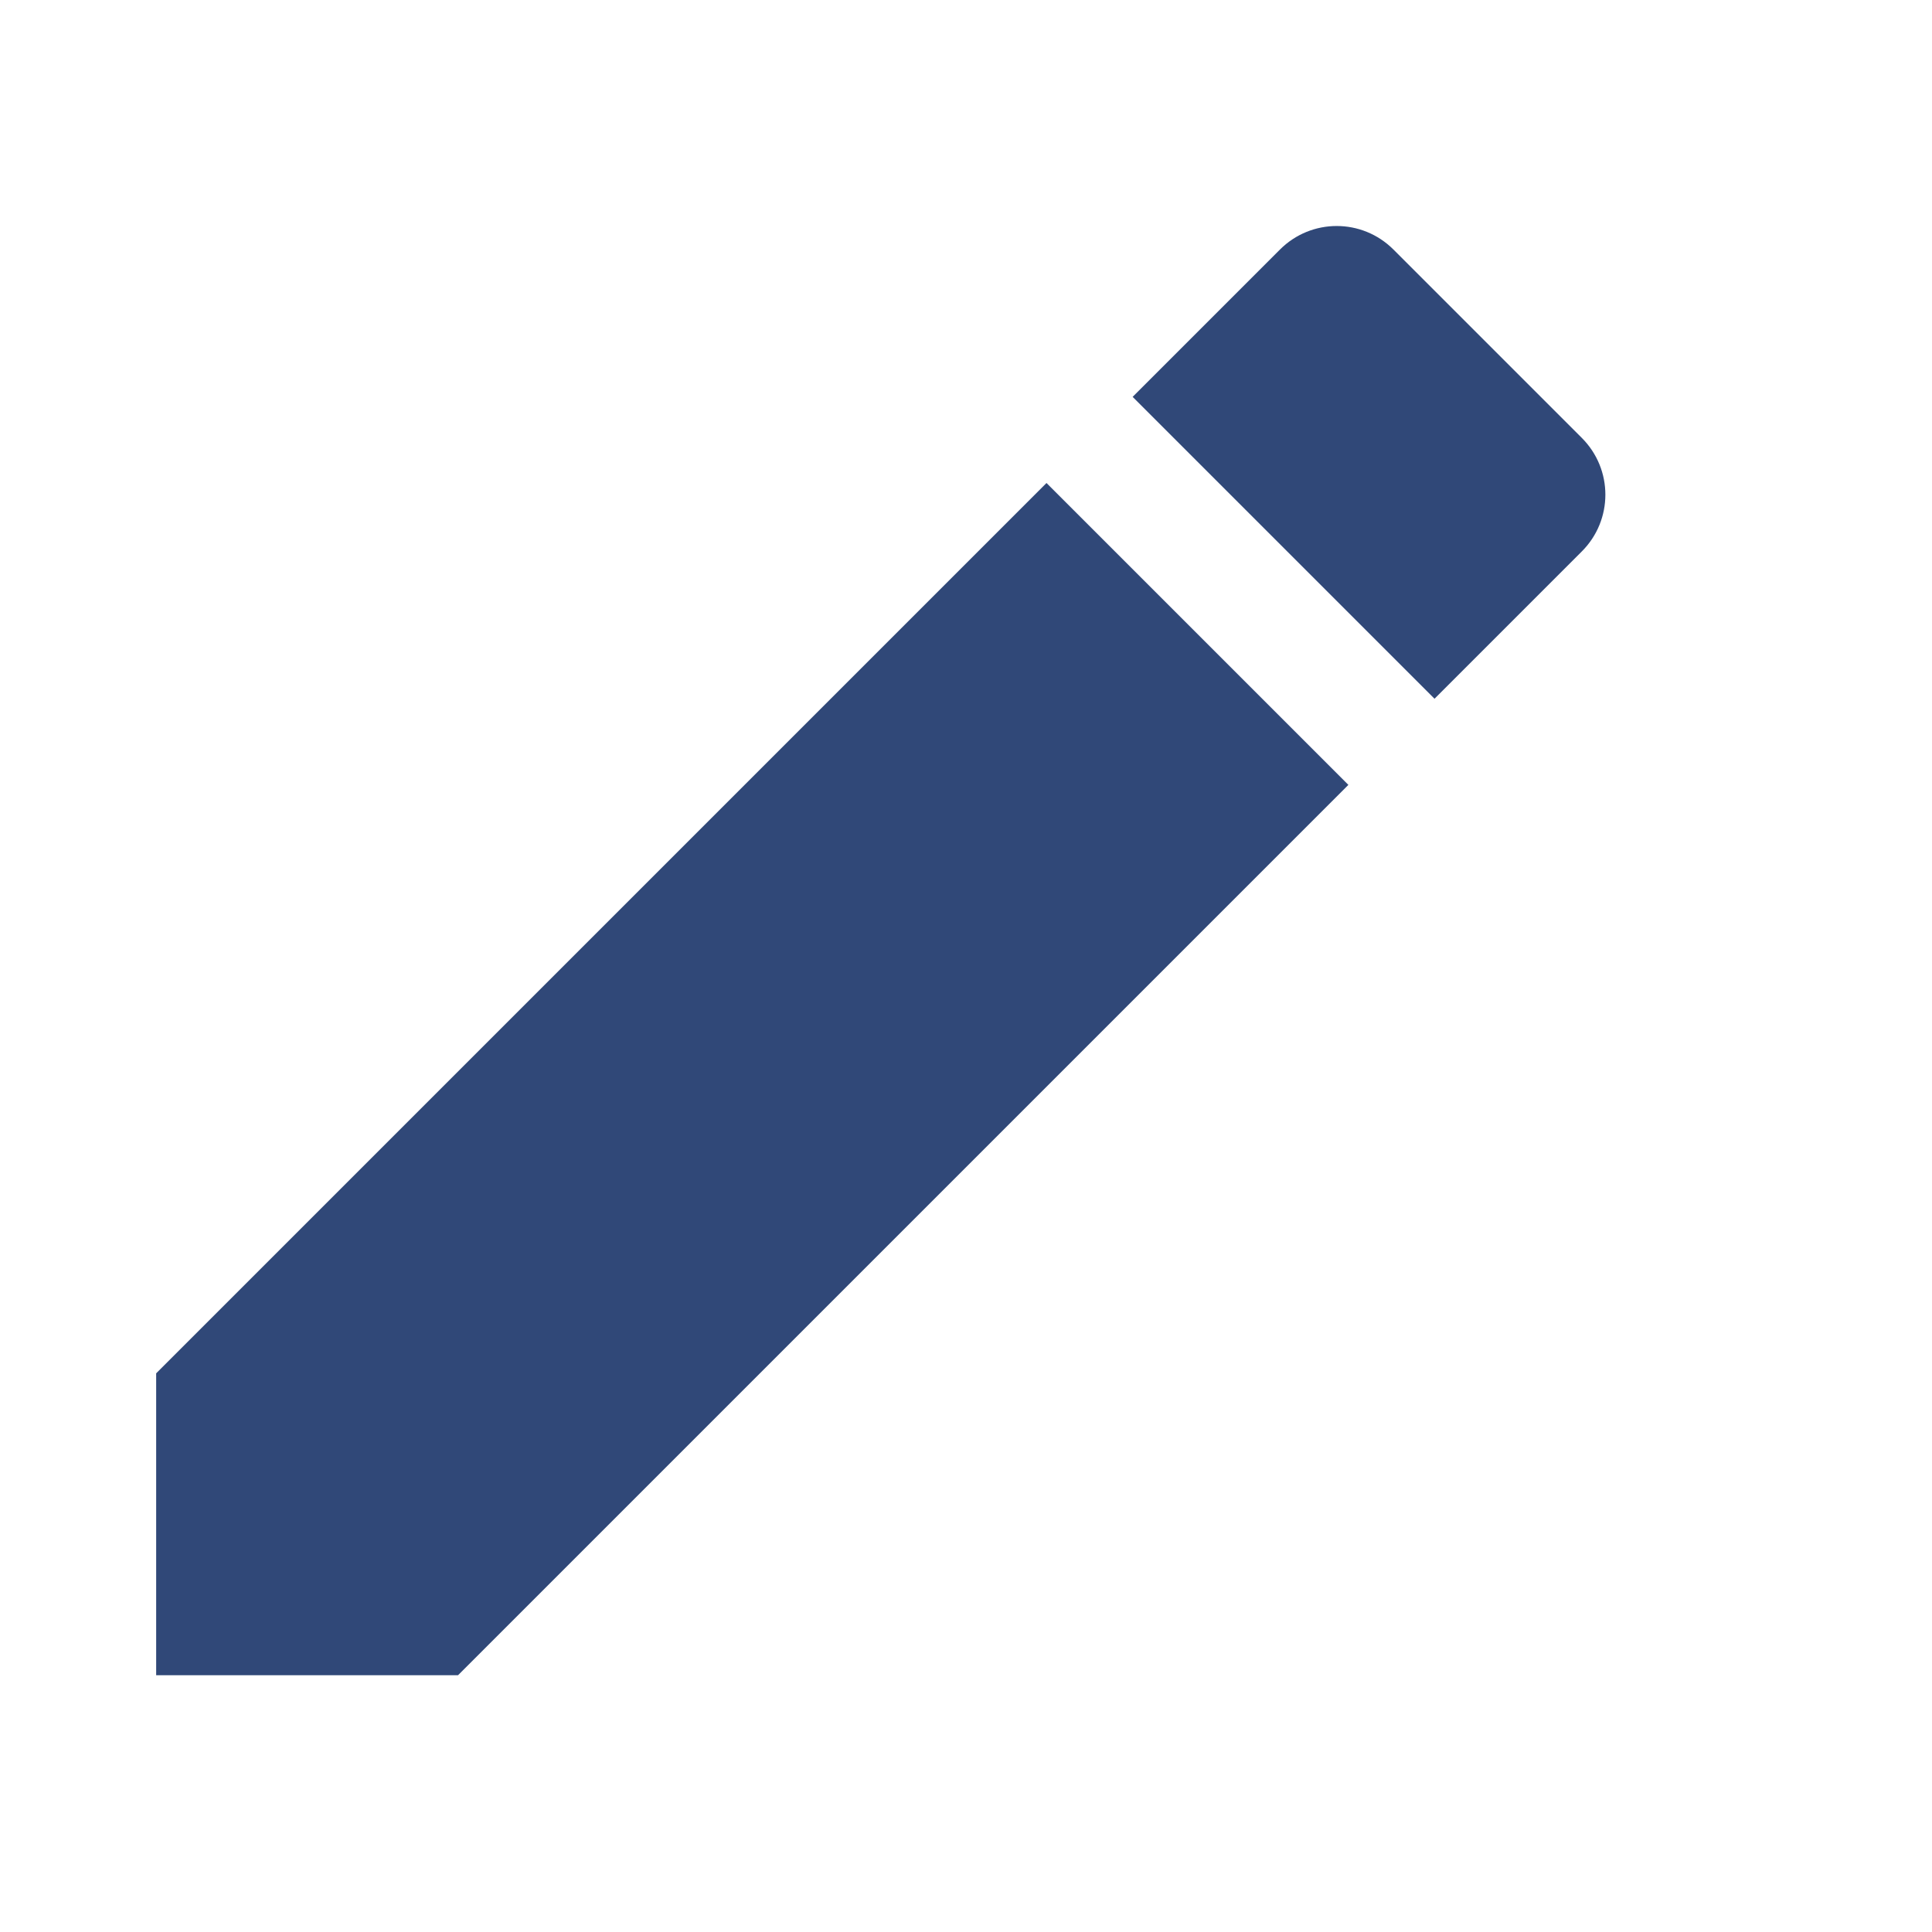
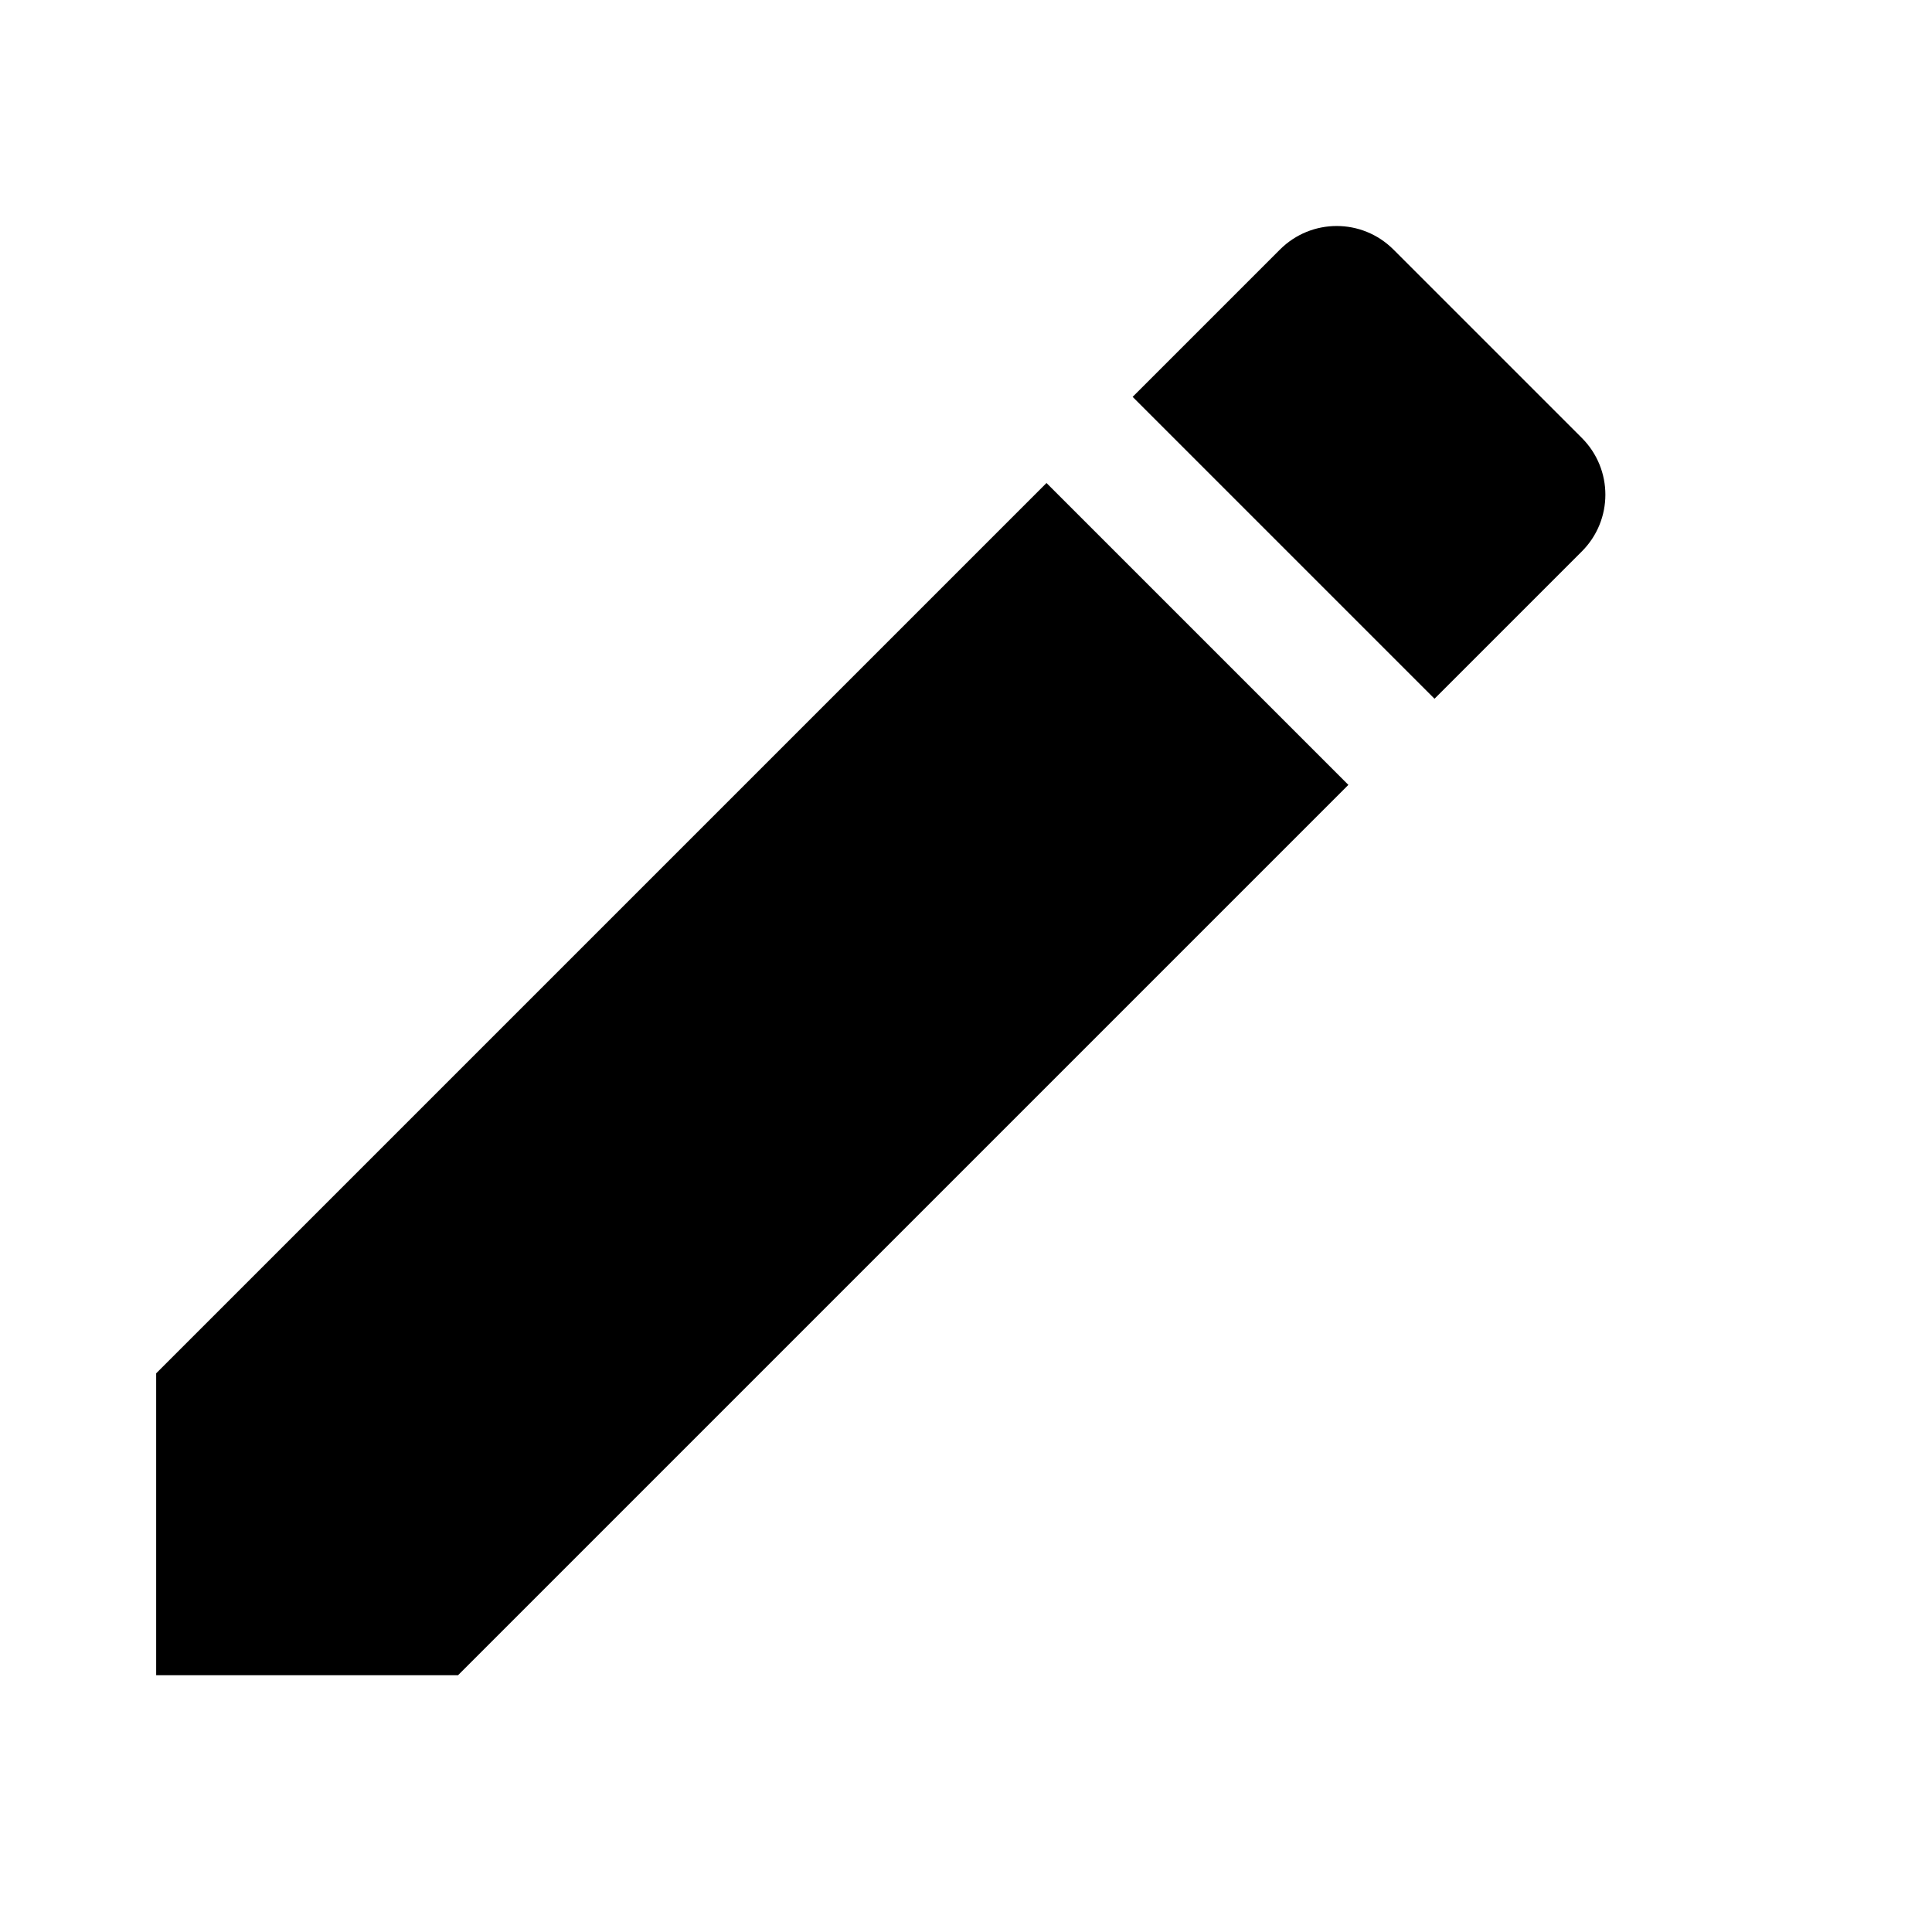
<svg xmlns="http://www.w3.org/2000/svg" viewBox="0 0 48 48">
-   <path d="m 3.88,34.12 v 7.5 h 7.5 L 33.5,19.5 26,12 Z M 39.3,13.7 c 0.78,-0.78 0.78,-2.04 0,-2.82 L 34.62,6.2 C 33.84,5.42 32.58,5.42 31.8,6.2 l -3.66,3.66 7.5,7.5 z" fill="#304878" />
+   <path d="m 3.88,34.12 v 7.5 h 7.5 L 33.5,19.5 26,12 Z M 39.3,13.7 c 0.78,-0.78 0.78,-2.04 0,-2.82 L 34.62,6.2 C 33.84,5.42 32.58,5.42 31.8,6.2 l -3.66,3.66 7.5,7.5 z" fill="currentColor" />
</svg>
